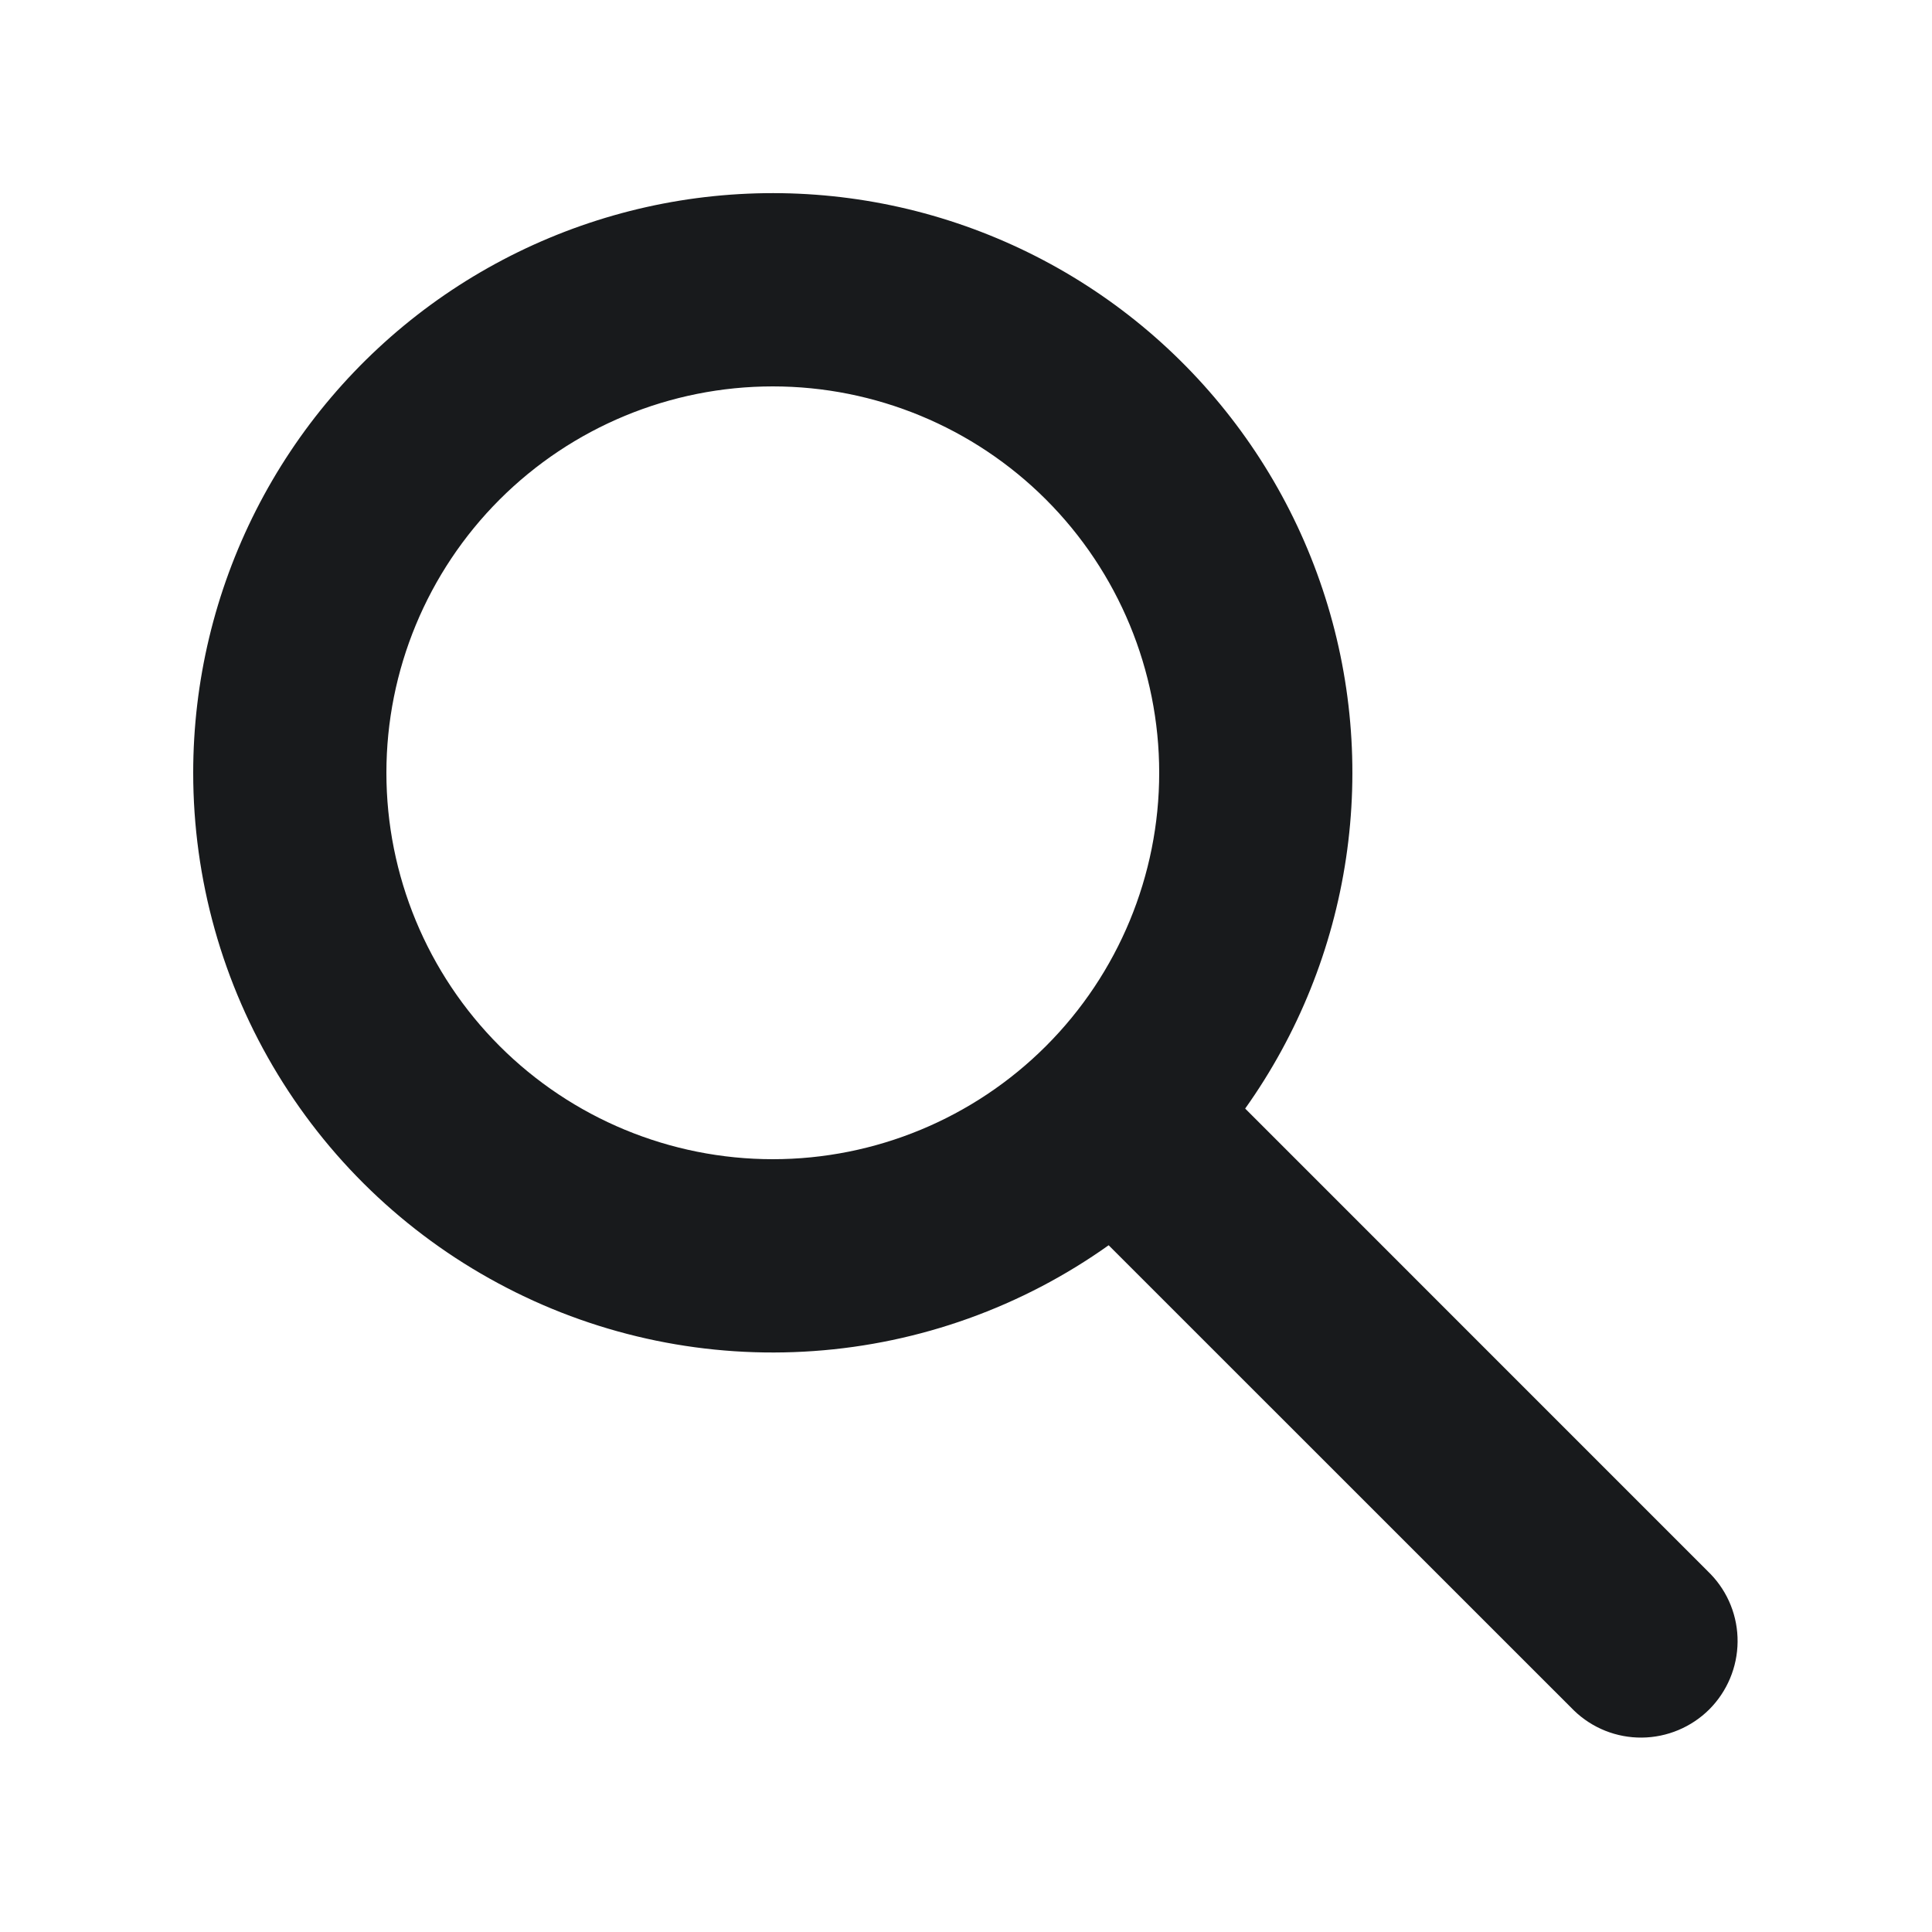
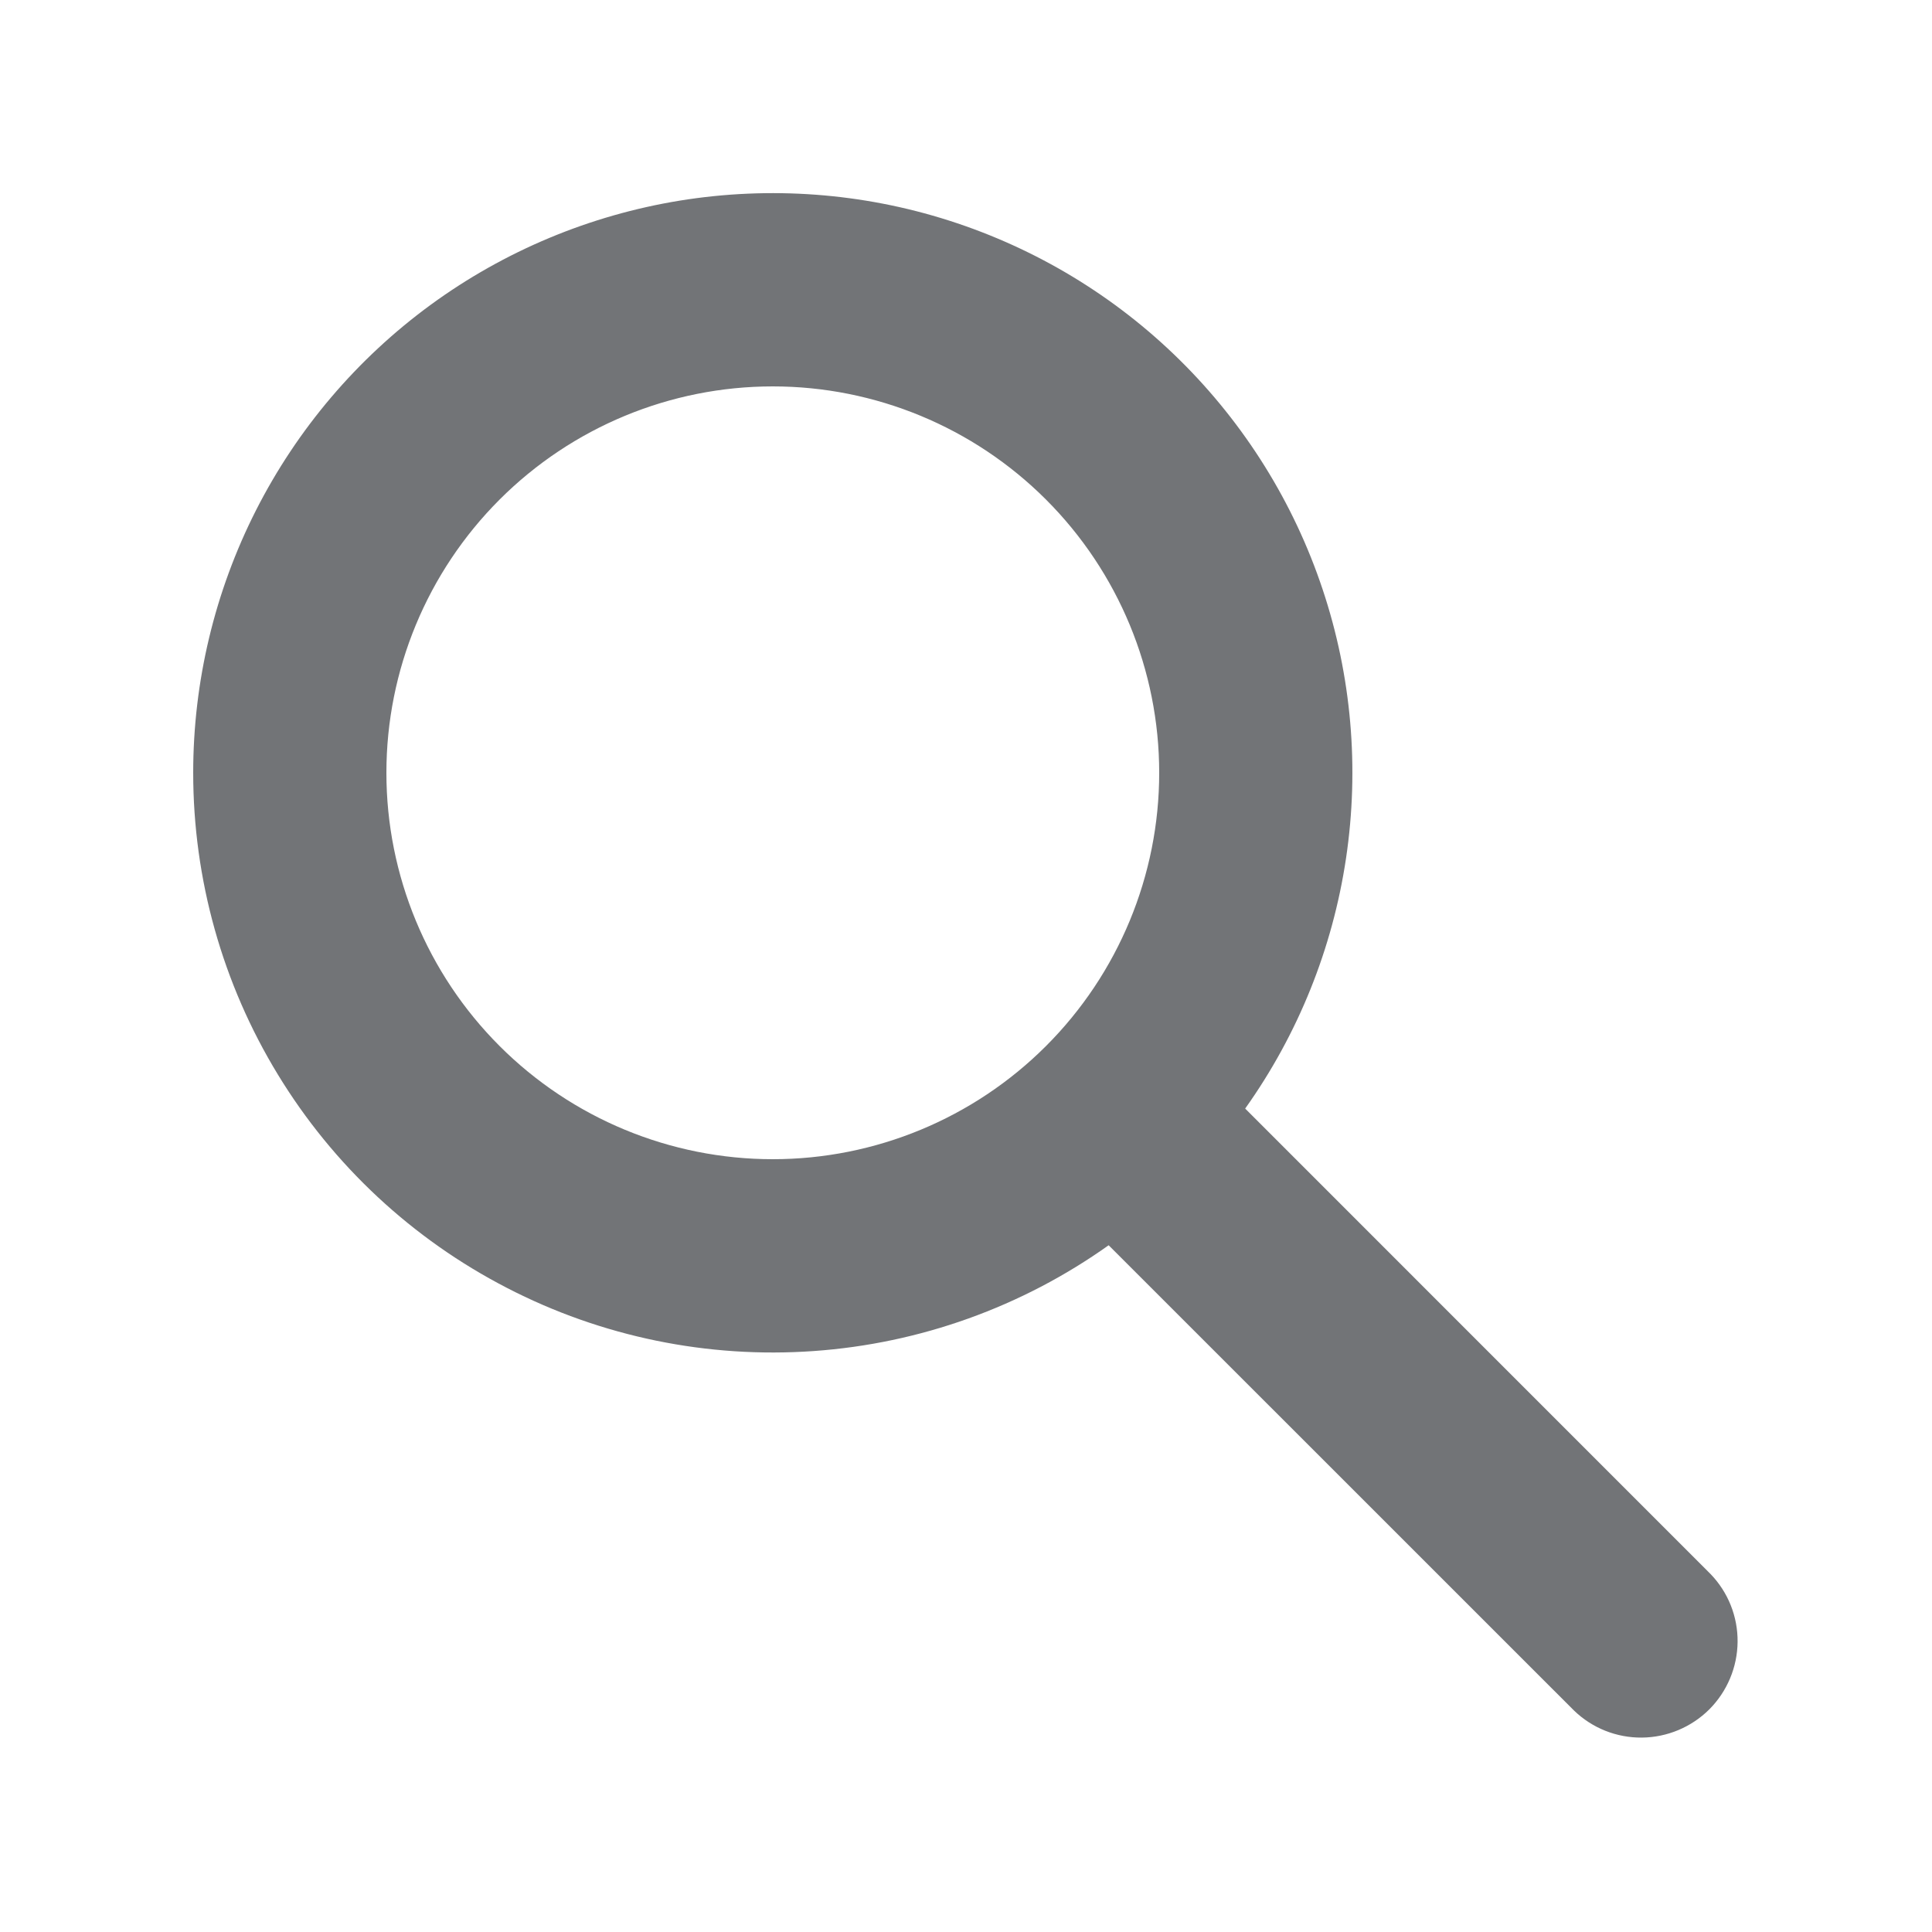
<svg xmlns="http://www.w3.org/2000/svg" width="24" height="24" viewBox="0 0 24 24" fill="none">
-   <path fill-rule="evenodd" clip-rule="evenodd" d="M9.6 4.8C8.327 4.8 7.106 5.306 6.206 6.206C5.306 7.106 4.8 8.327 4.8 9.6C4.8 10.873 5.306 12.094 6.206 12.994C7.106 13.894 8.327 14.4 9.6 14.4C10.873 14.4 12.094 13.894 12.994 12.994C13.894 12.094 14.4 10.873 14.4 9.6C14.4 8.327 13.894 7.106 12.994 6.206C12.094 5.306 10.873 4.8 9.6 4.8ZM2.4 9.6C2.4 8.467 2.667 7.35 3.18 6.339C3.693 5.329 4.437 4.454 5.352 3.785C6.267 3.117 7.327 2.674 8.446 2.492C9.564 2.311 10.71 2.395 11.789 2.74C12.869 3.085 13.852 3.679 14.658 4.475C15.464 5.271 16.072 6.246 16.43 7.321C16.789 8.396 16.888 9.541 16.721 10.661C16.554 11.782 16.125 12.848 15.468 13.771L21.248 19.552C21.467 19.778 21.588 20.081 21.585 20.396C21.582 20.71 21.456 21.011 21.234 21.234C21.011 21.456 20.71 21.582 20.396 21.585C20.081 21.588 19.778 21.467 19.552 21.248L13.772 15.469C12.695 16.235 11.428 16.69 10.11 16.783C8.791 16.877 7.472 16.606 6.298 15.999C5.123 15.393 4.138 14.476 3.451 13.347C2.763 12.218 2.4 10.922 2.4 9.6V9.6Z" fill="#181A1C" />
+   <path fill-rule="evenodd" clip-rule="evenodd" d="M9.6 4.8C8.327 4.8 7.106 5.306 6.206 6.206C5.306 7.106 4.8 8.327 4.8 9.6C4.8 10.873 5.306 12.094 6.206 12.994C7.106 13.894 8.327 14.4 9.6 14.4C10.873 14.4 12.094 13.894 12.994 12.994C13.894 12.094 14.4 10.873 14.4 9.6C14.4 8.327 13.894 7.106 12.994 6.206C12.094 5.306 10.873 4.8 9.6 4.8ZM2.4 9.6C2.4 8.467 2.667 7.35 3.18 6.339C3.693 5.329 4.437 4.454 5.352 3.785C6.267 3.117 7.327 2.674 8.446 2.492C9.564 2.311 10.71 2.395 11.789 2.74C12.869 3.085 13.852 3.679 14.658 4.475C15.464 5.271 16.072 6.246 16.43 7.321C16.789 8.396 16.888 9.541 16.721 10.661C16.554 11.782 16.125 12.848 15.468 13.771L21.248 19.552C21.467 19.778 21.588 20.081 21.585 20.396C21.582 20.71 21.456 21.011 21.234 21.234C21.011 21.456 20.71 21.582 20.396 21.585C20.081 21.588 19.778 21.467 19.552 21.248L13.772 15.469C12.695 16.235 11.428 16.69 10.11 16.783C8.791 16.877 7.472 16.606 6.298 15.999C5.123 15.393 4.138 14.476 3.451 13.347C2.763 12.218 2.4 10.922 2.4 9.6V9.6Z" fill="#727477" />
</svg>
